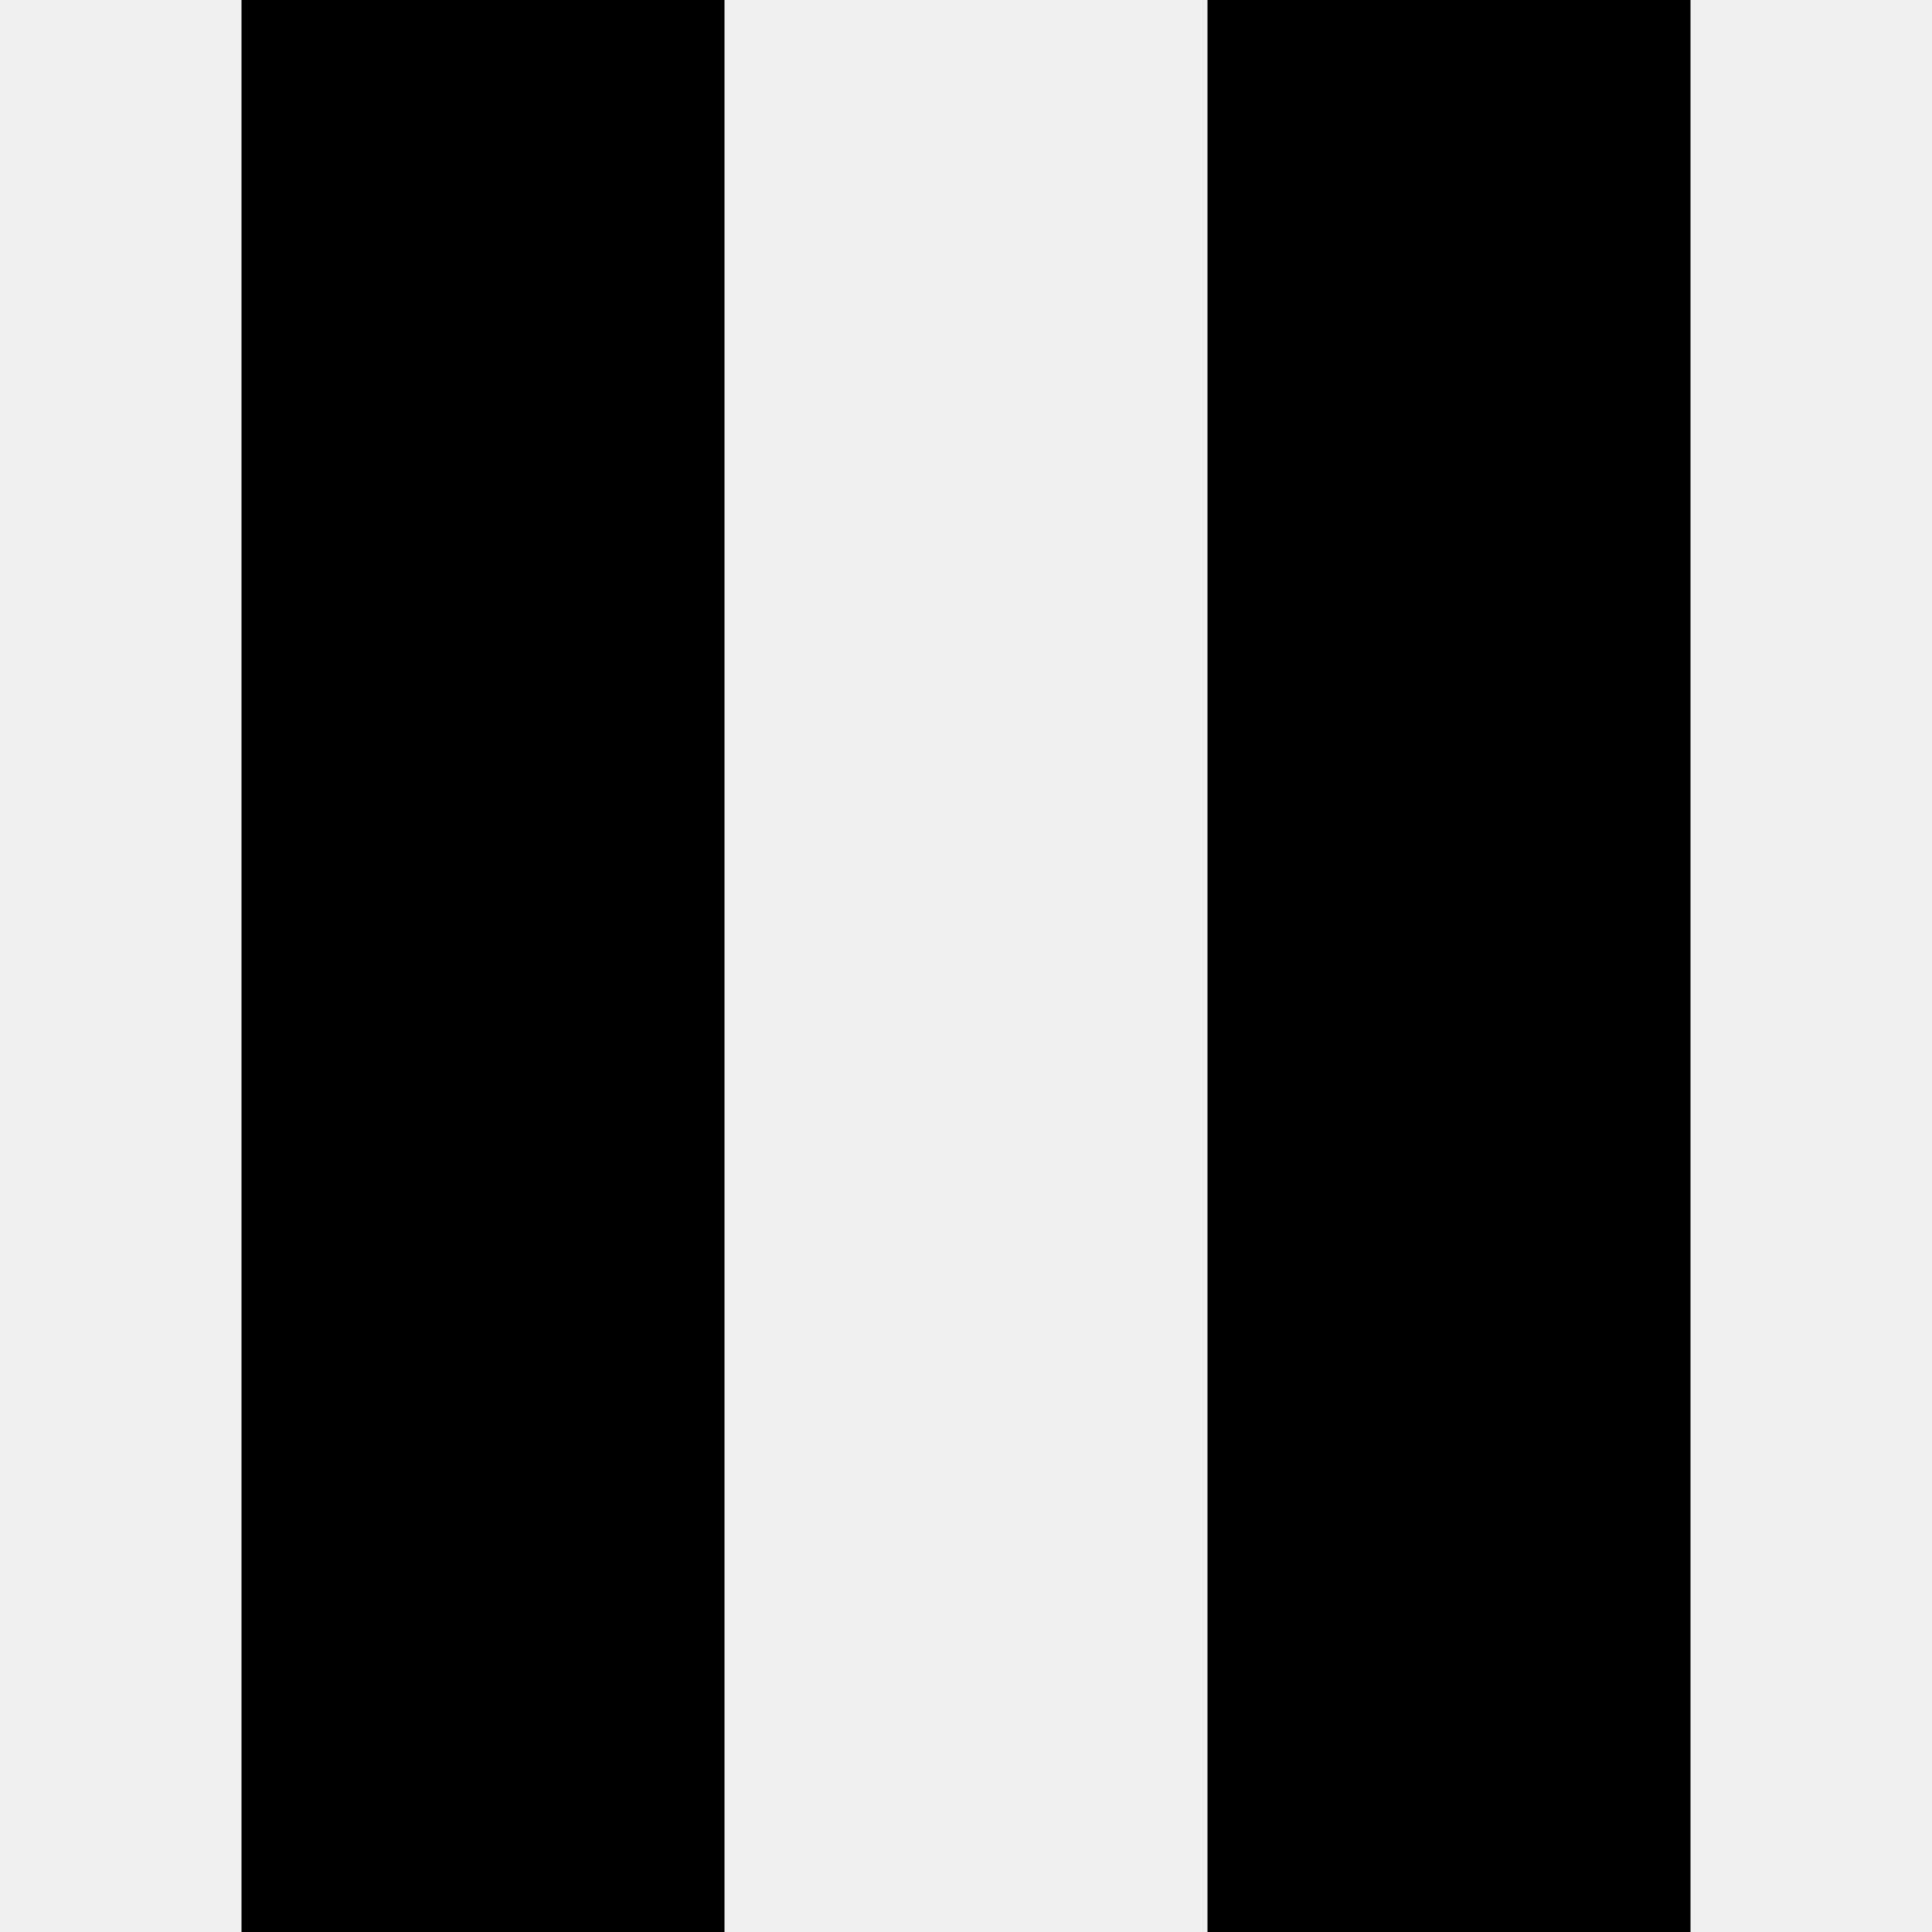
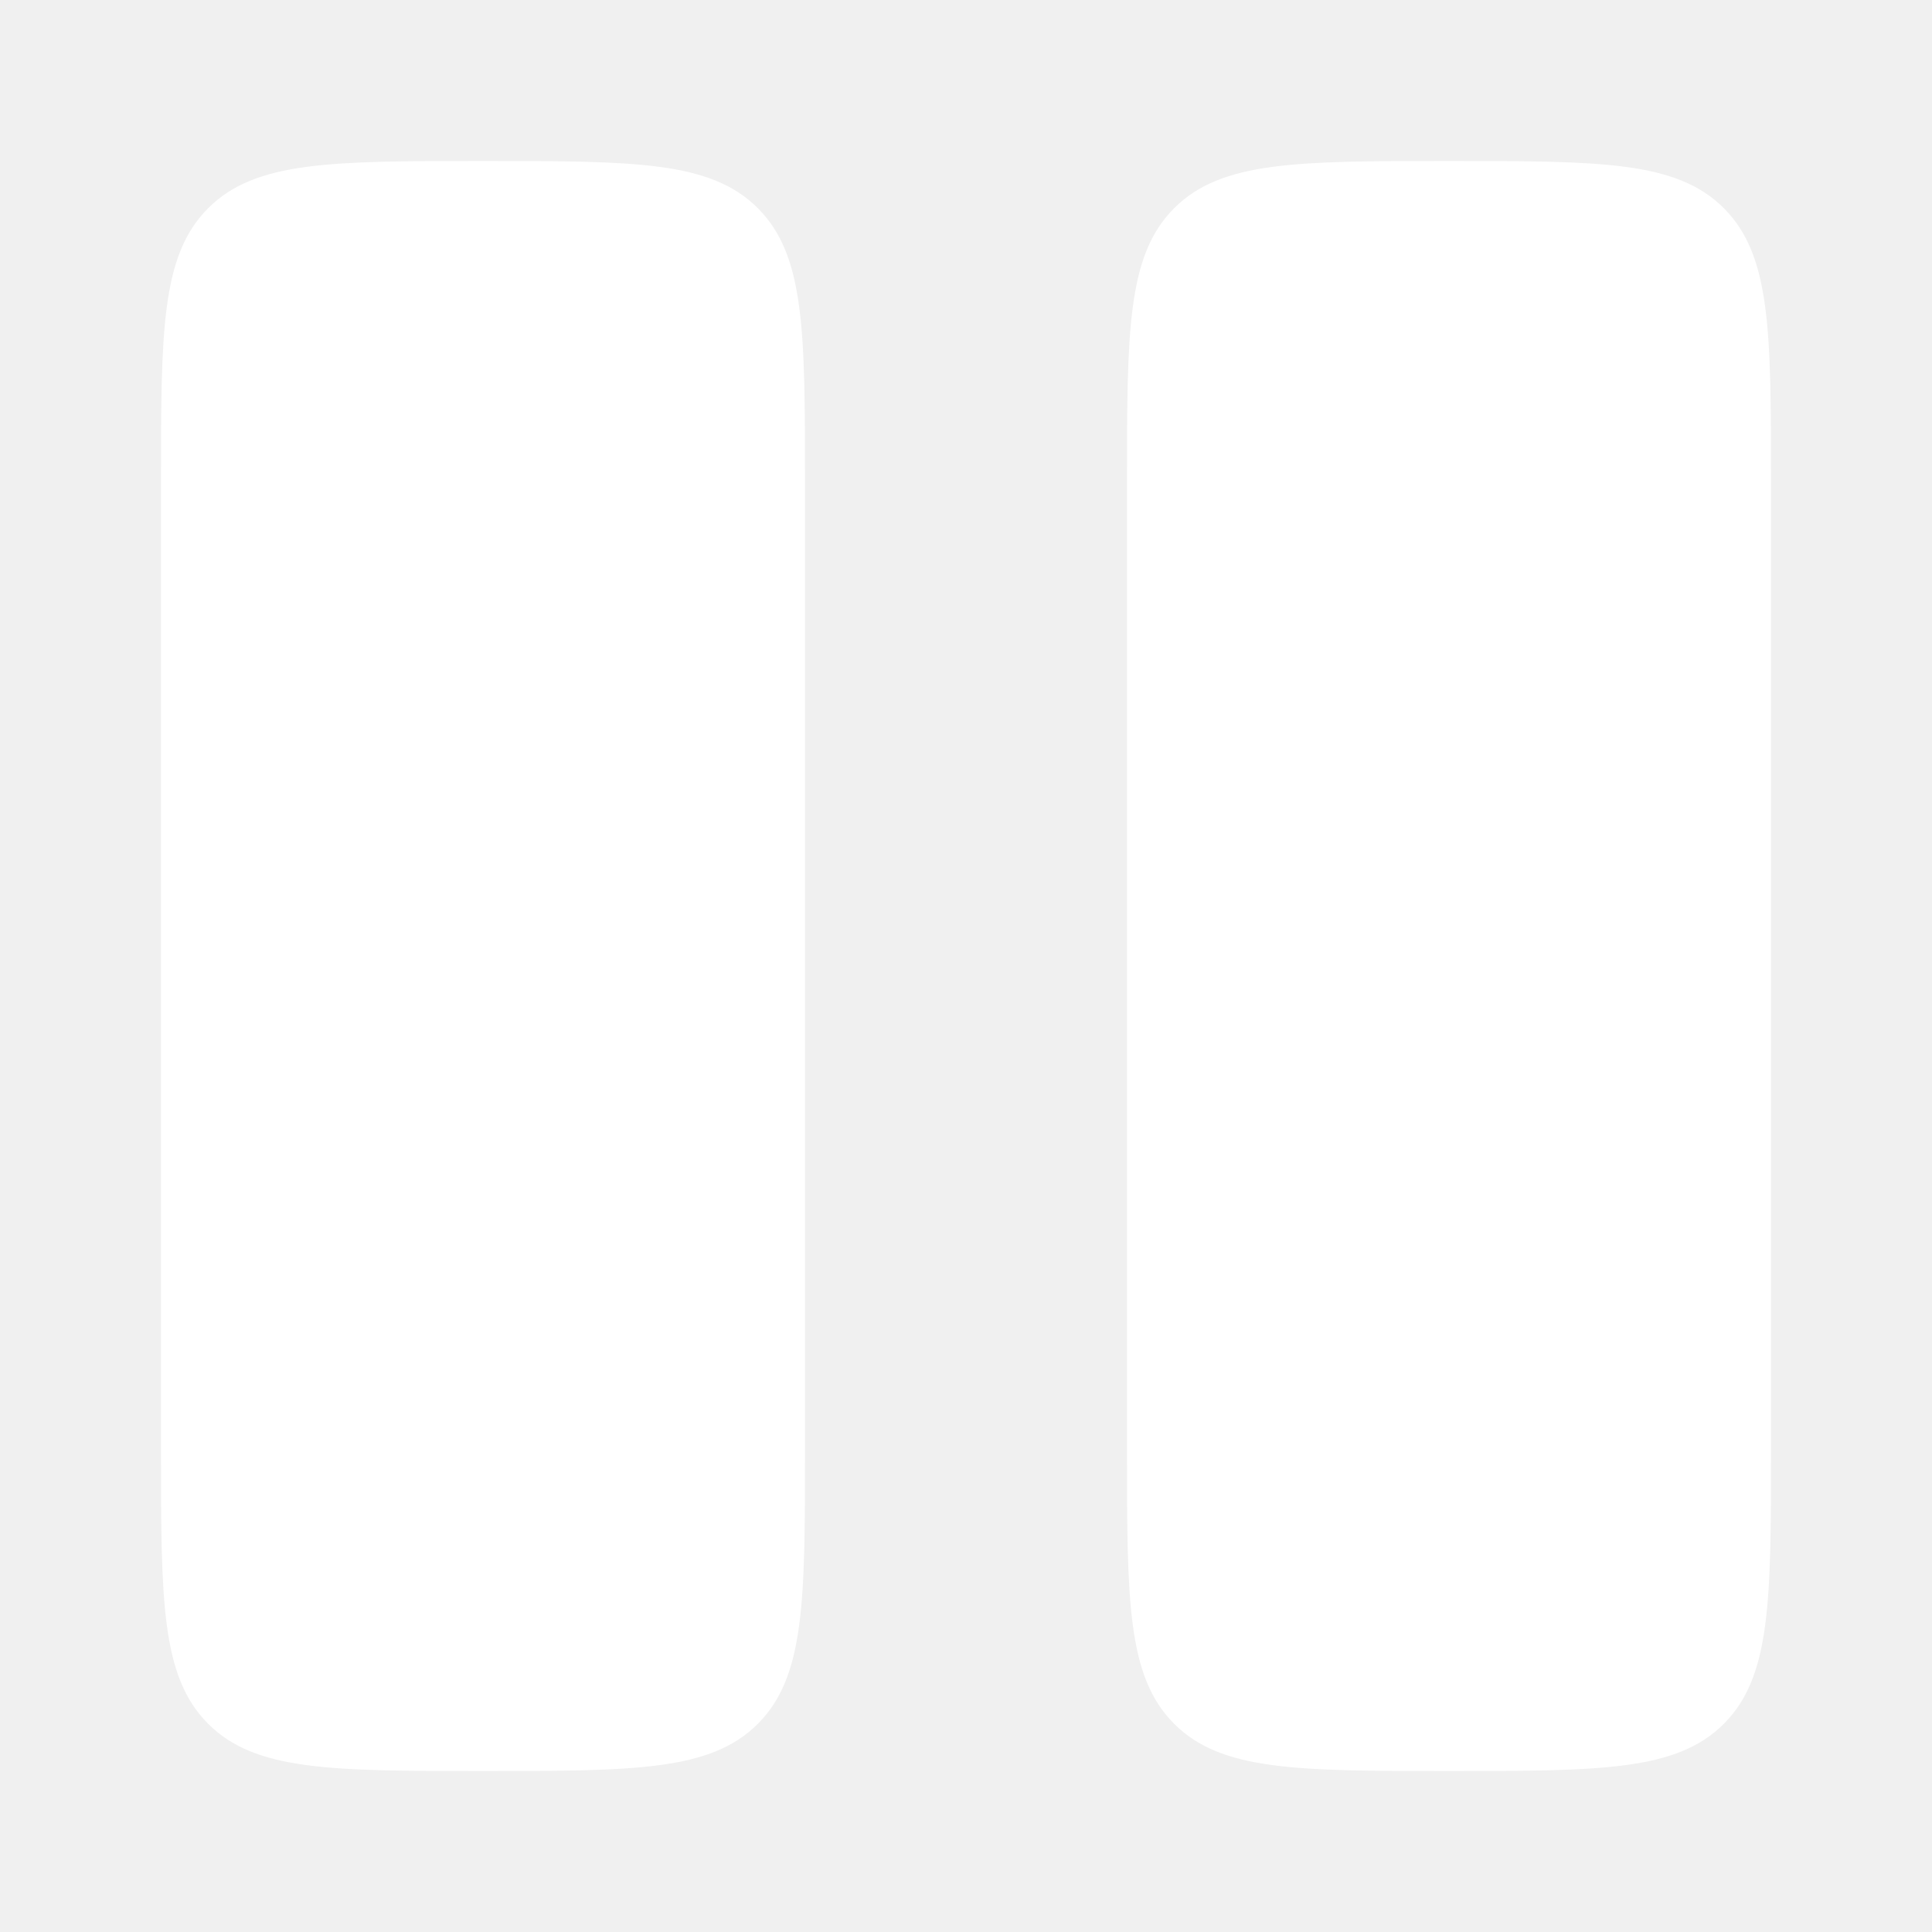
- <svg xmlns="http://www.w3.org/2000/svg" width="800px" height="800px" viewBox="-1 0 8 8" version="1.1">
-   <defs>
- 
- </defs>
-   <g id="Page-1" stroke="none" stroke-width="1" fill="none" fill-rule="evenodd">
-     <g id="Dribbble-Light-Preview" transform="translate(-67, -3765)" fill="#000000">
-       <g id="icons" transform="translate(56, 160)">
-         <path d="M11,3613 L13,3613 L13,3605 L11,3605 L11,3613 Z M15,3613 L17,3613 L17,3605 L15,3605 L15,3613 Z" id="pause-[#1010]">
- 
- </path>
-       </g>
-     </g>
+ <svg xmlns="http://www.w3.org/2000/svg" width="800px" height="800px" viewBox="0 0 24 24" fill="none">
+   <g id="SVGRepo_bgCarrier" stroke-width="0" />
+   <g id="SVGRepo_tracerCarrier" stroke-linecap="round" stroke-linejoin="round" />
+   <g id="SVGRepo_iconCarrier">
+     <path d="M2 6C2 4.114 2 3.172 2.586 2.586C3.172 2 4.114 2 6 2C7.886 2 8.828 2 9.414 2.586C10 3.172 10 4.114 10 6V18C10 19.886 10 20.828 9.414 21.414C8.828 22 7.886 22 6 22C4.114 22 3.172 22 2.586 21.414C2 20.828 2 19.886 2 18V6Z" fill="#ffffff" />
+     <path d="M14 6C14 4.114 14 3.172 14.586 2.586C15.172 2 16.114 2 18 2C19.886 2 20.828 2 21.414 2.586C22 3.172 22 4.114 22 6V18C22 19.886 22 20.828 21.414 21.414C20.828 22 19.886 22 18 22C16.114 22 15.172 22 14.586 21.414C14 20.828 14 19.886 14 18V6Z" fill="#ffffff" />
  </g>
</svg>
